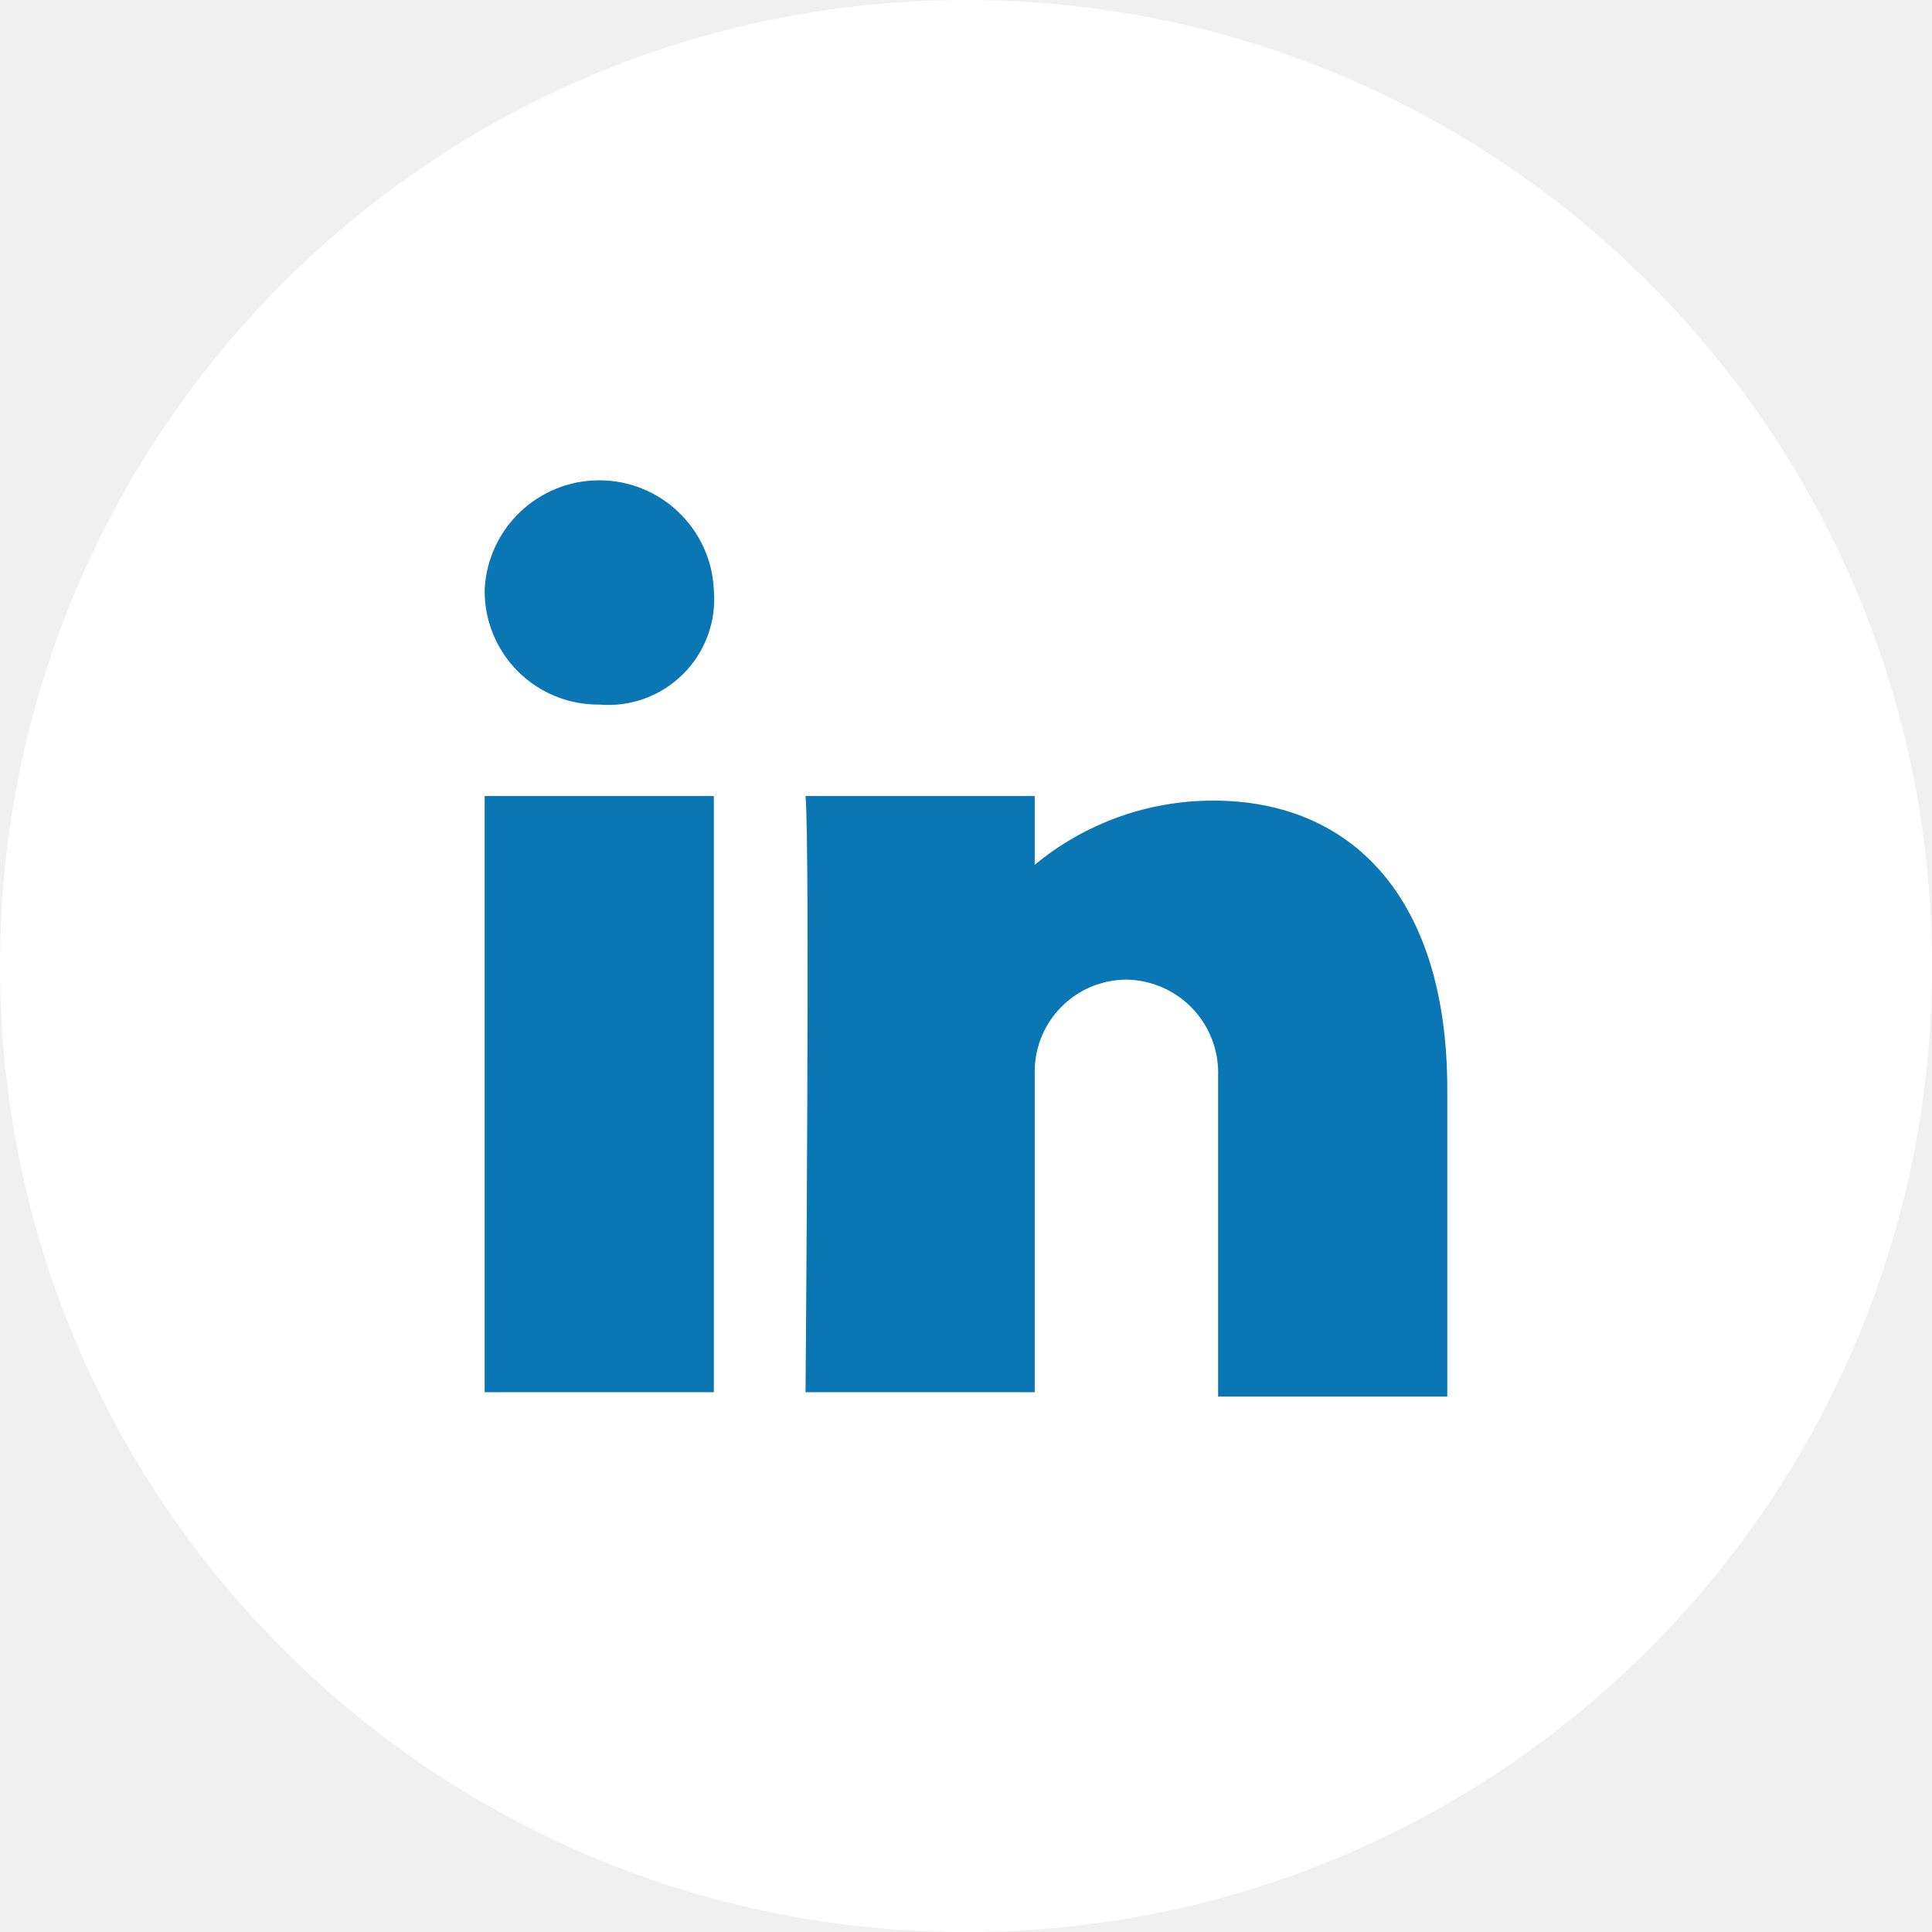
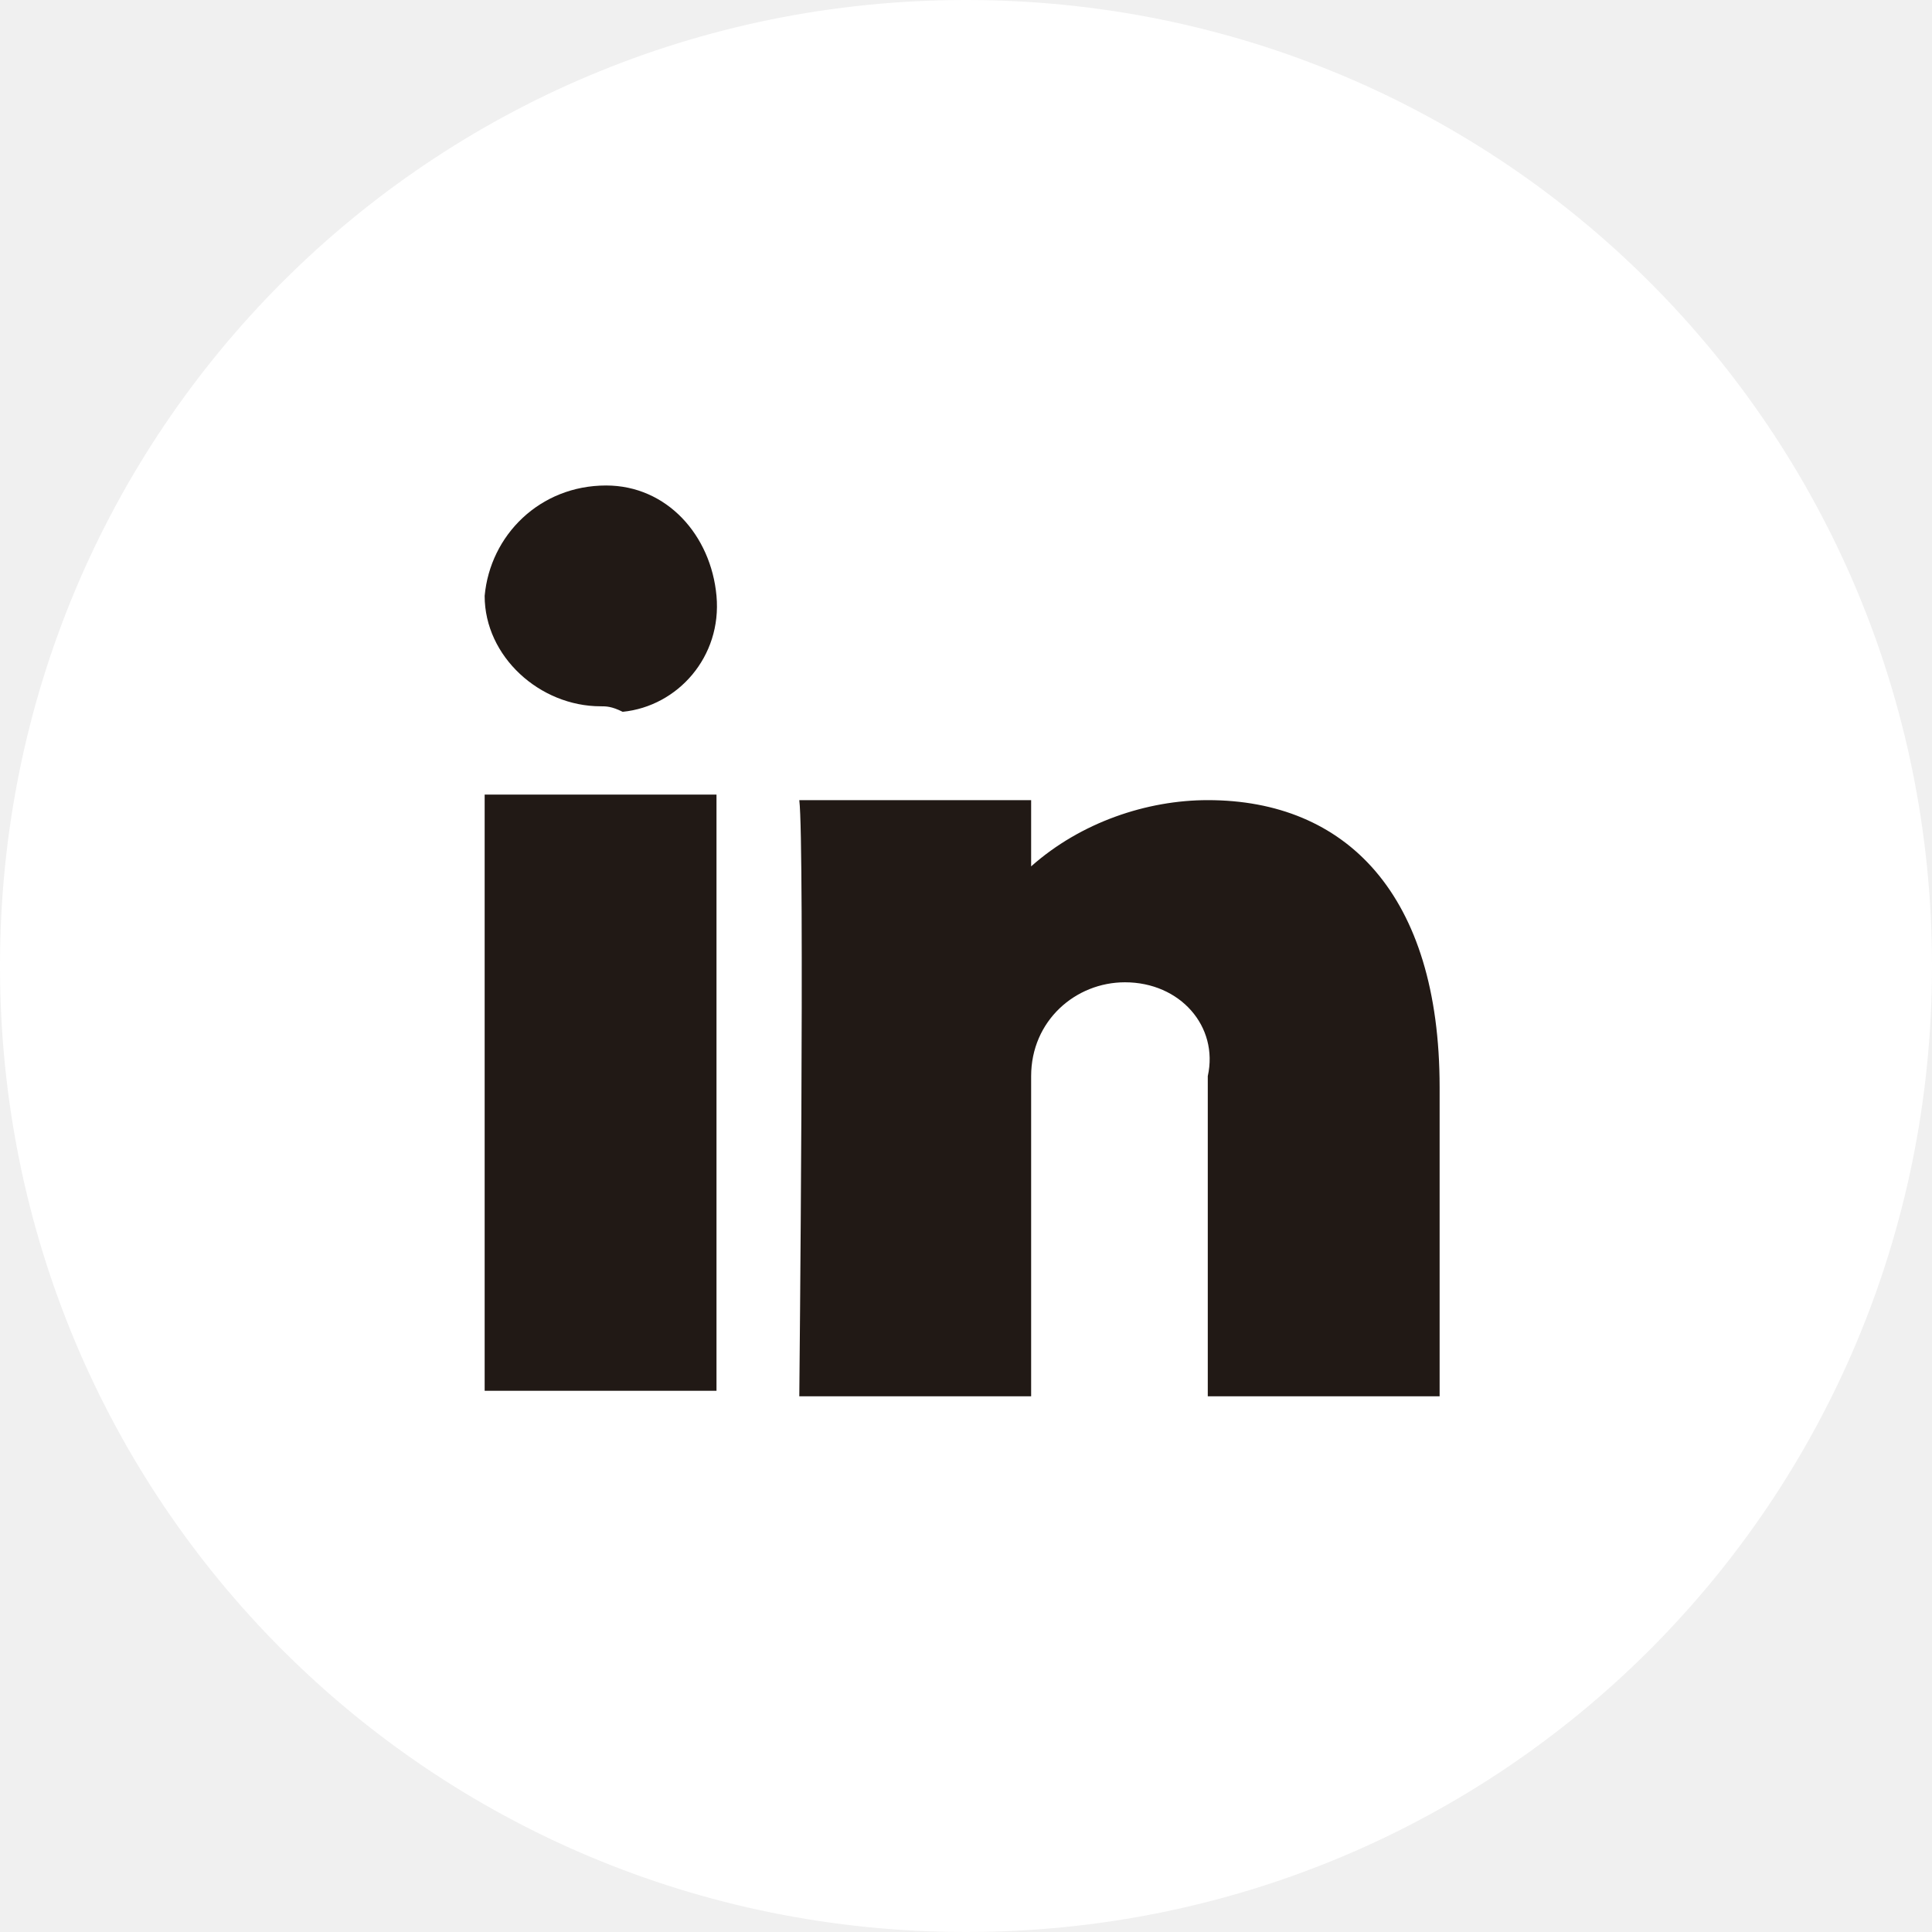
- <svg xmlns="http://www.w3.org/2000/svg" viewBox="0 0 35 35">
-   <defs>
-     <style>
-       .cls-1 {
-         fill: #fff;
-       }
- 
-       .cls-2 {
-         fill: #0a76b4;
-       }
-     </style>
-   </defs>
+ <svg xmlns="http://www.w3.org/2000/svg" version="1.1" id="Capa_1" x="0px" y="0px" viewBox="0 0 35 35" style="enable-background:new 0 0 35 35;" xml:space="preserve">
+   <style type="text/css">
+ 	.st0{fill:#FFFFFF;}
+ 	.st1{fill:#211915;}
+ </style>
  <g id="linkedin" transform="translate(-2532 -3176)">
-     <rect id="Rectangle_81" data-name="Rectangle 81" class="cls-1" width="35" height="35" rx="17.5" transform="translate(2532 3176)" />
-     <g id="Group_21" data-name="Group 21" transform="translate(2443.28 2991.995)">
-       <path id="Path_14574" data-name="Path 14574" class="cls-2" d="M101.652,209.226H97.5v-10.8h4.152Zm-2.076-12.457h0a2.055,2.055,0,0,1-2.076-2.076,2.078,2.078,0,0,1,4.152,0A1.918,1.918,0,0,1,99.576,196.769Zm9.55,4.983a1.666,1.666,0,0,0-1.661,1.661v5.813h-4.152s.083-9.966,0-10.8h4.152v1.246a5.057,5.057,0,0,1,3.239-1.163c2.491,0,4.235,1.744,4.235,5.232v5.564h-4.152V203.5A1.686,1.686,0,0,0,109.127,201.752Z" />
+     <path id="Rectangle_81" class="st0" d="M2549.5,3176L2549.5,3176c9.7,0,17.5,7.8,17.5,17.5l0,0c0,9.7-7.8,17.5-17.5,17.5l0,0   c-9.7,0-17.5-7.8-17.5-17.5l0,0C2532,3183.8,2539.8,3176,2549.5,3176z" />
+     <g id="Group_21" transform="translate(2443.28 2991.995)">
+       <path id="Path_14574" class="st1" d="M101.7,209.2h-4.2v-10.8h4.2V209.2z M99.6,196.8L99.6,196.8c-1.1,0-2.1-0.9-2.1-2    c0,0,0,0,0,0c0.1-1.1,1-2,2.2-2c1.1,0,1.9,0.9,2,2c0.1,1.1-0.7,2-1.7,2.1C99.8,196.8,99.7,196.8,99.6,196.8z M109.1,201.8    c-0.9,0-1.7,0.7-1.7,1.7v5.8h-4.2c0,0,0.1-10,0-10.8h4.2v1.2c0.9-0.8,2.1-1.2,3.2-1.2c2.5,0,4.2,1.7,4.2,5.2v5.6h-4.2v-5.8    C110.8,202.6,110.1,201.8,109.1,201.8C109.2,201.8,109.1,201.8,109.1,201.8L109.1,201.8z" />
    </g>
  </g>
</svg>
